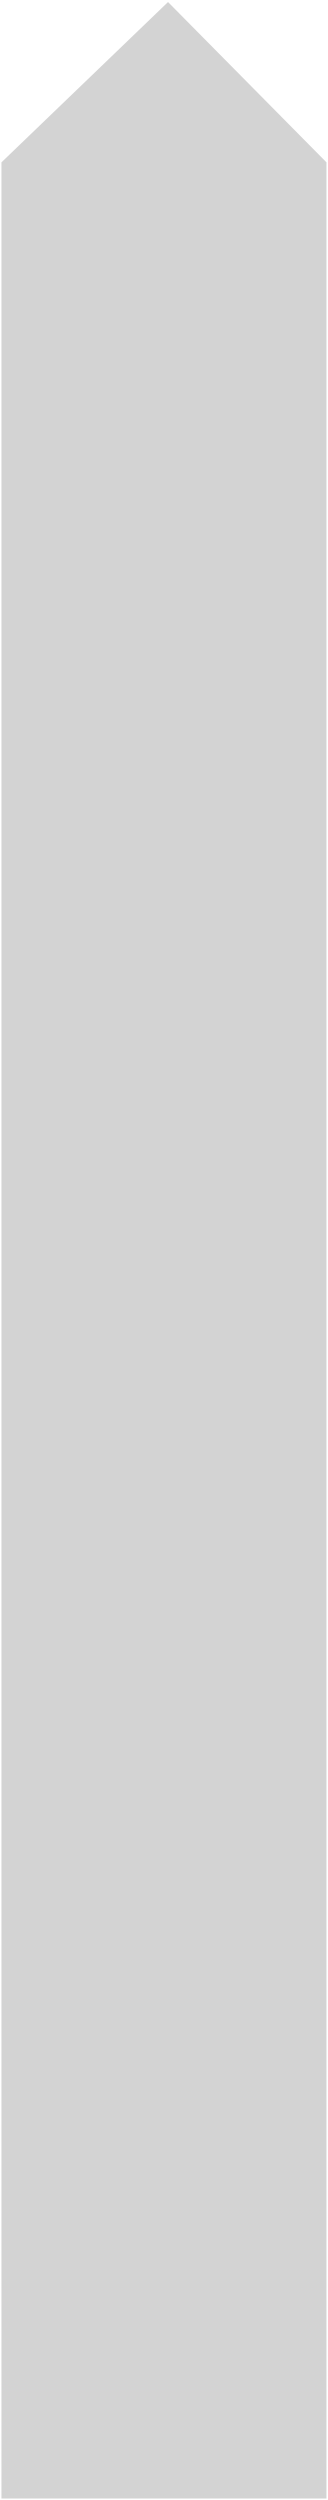
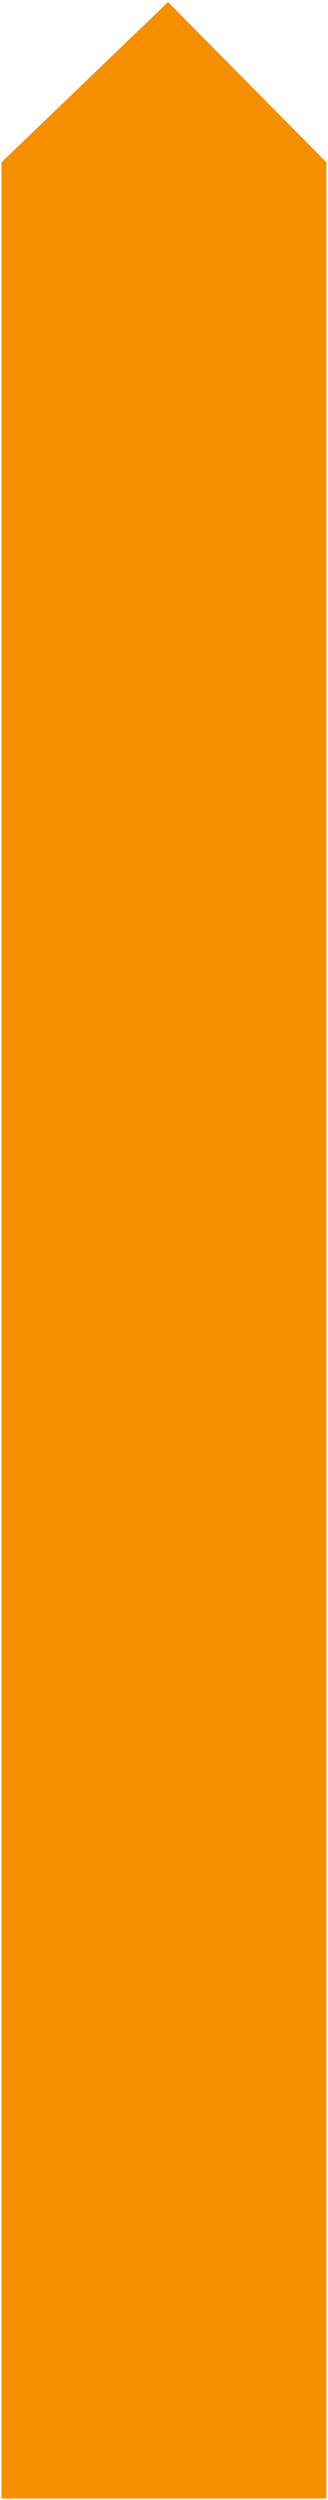
<svg xmlns="http://www.w3.org/2000/svg" viewBox="0 0 40.36 307.7">
  <defs>
    <style>.cls-1{stroke:#000;stroke-width:0px;}</style>
  </defs>
  <g id="Layer_2" data-name="Layer 2">
-     <g id="Layer_1-2" data-name="Layer 1" fill="#d3d3d3">
+     <g id="Layer_1-2" data-name="Layer 1" fill="#F68F00">
      <polygon class="cls-1" points="40.18 307.52 0.18 307.52 0.18 19.98 20.68 0.25 40.18 19.98 40.18 307.52" />
    </g>
  </g>
</svg>
